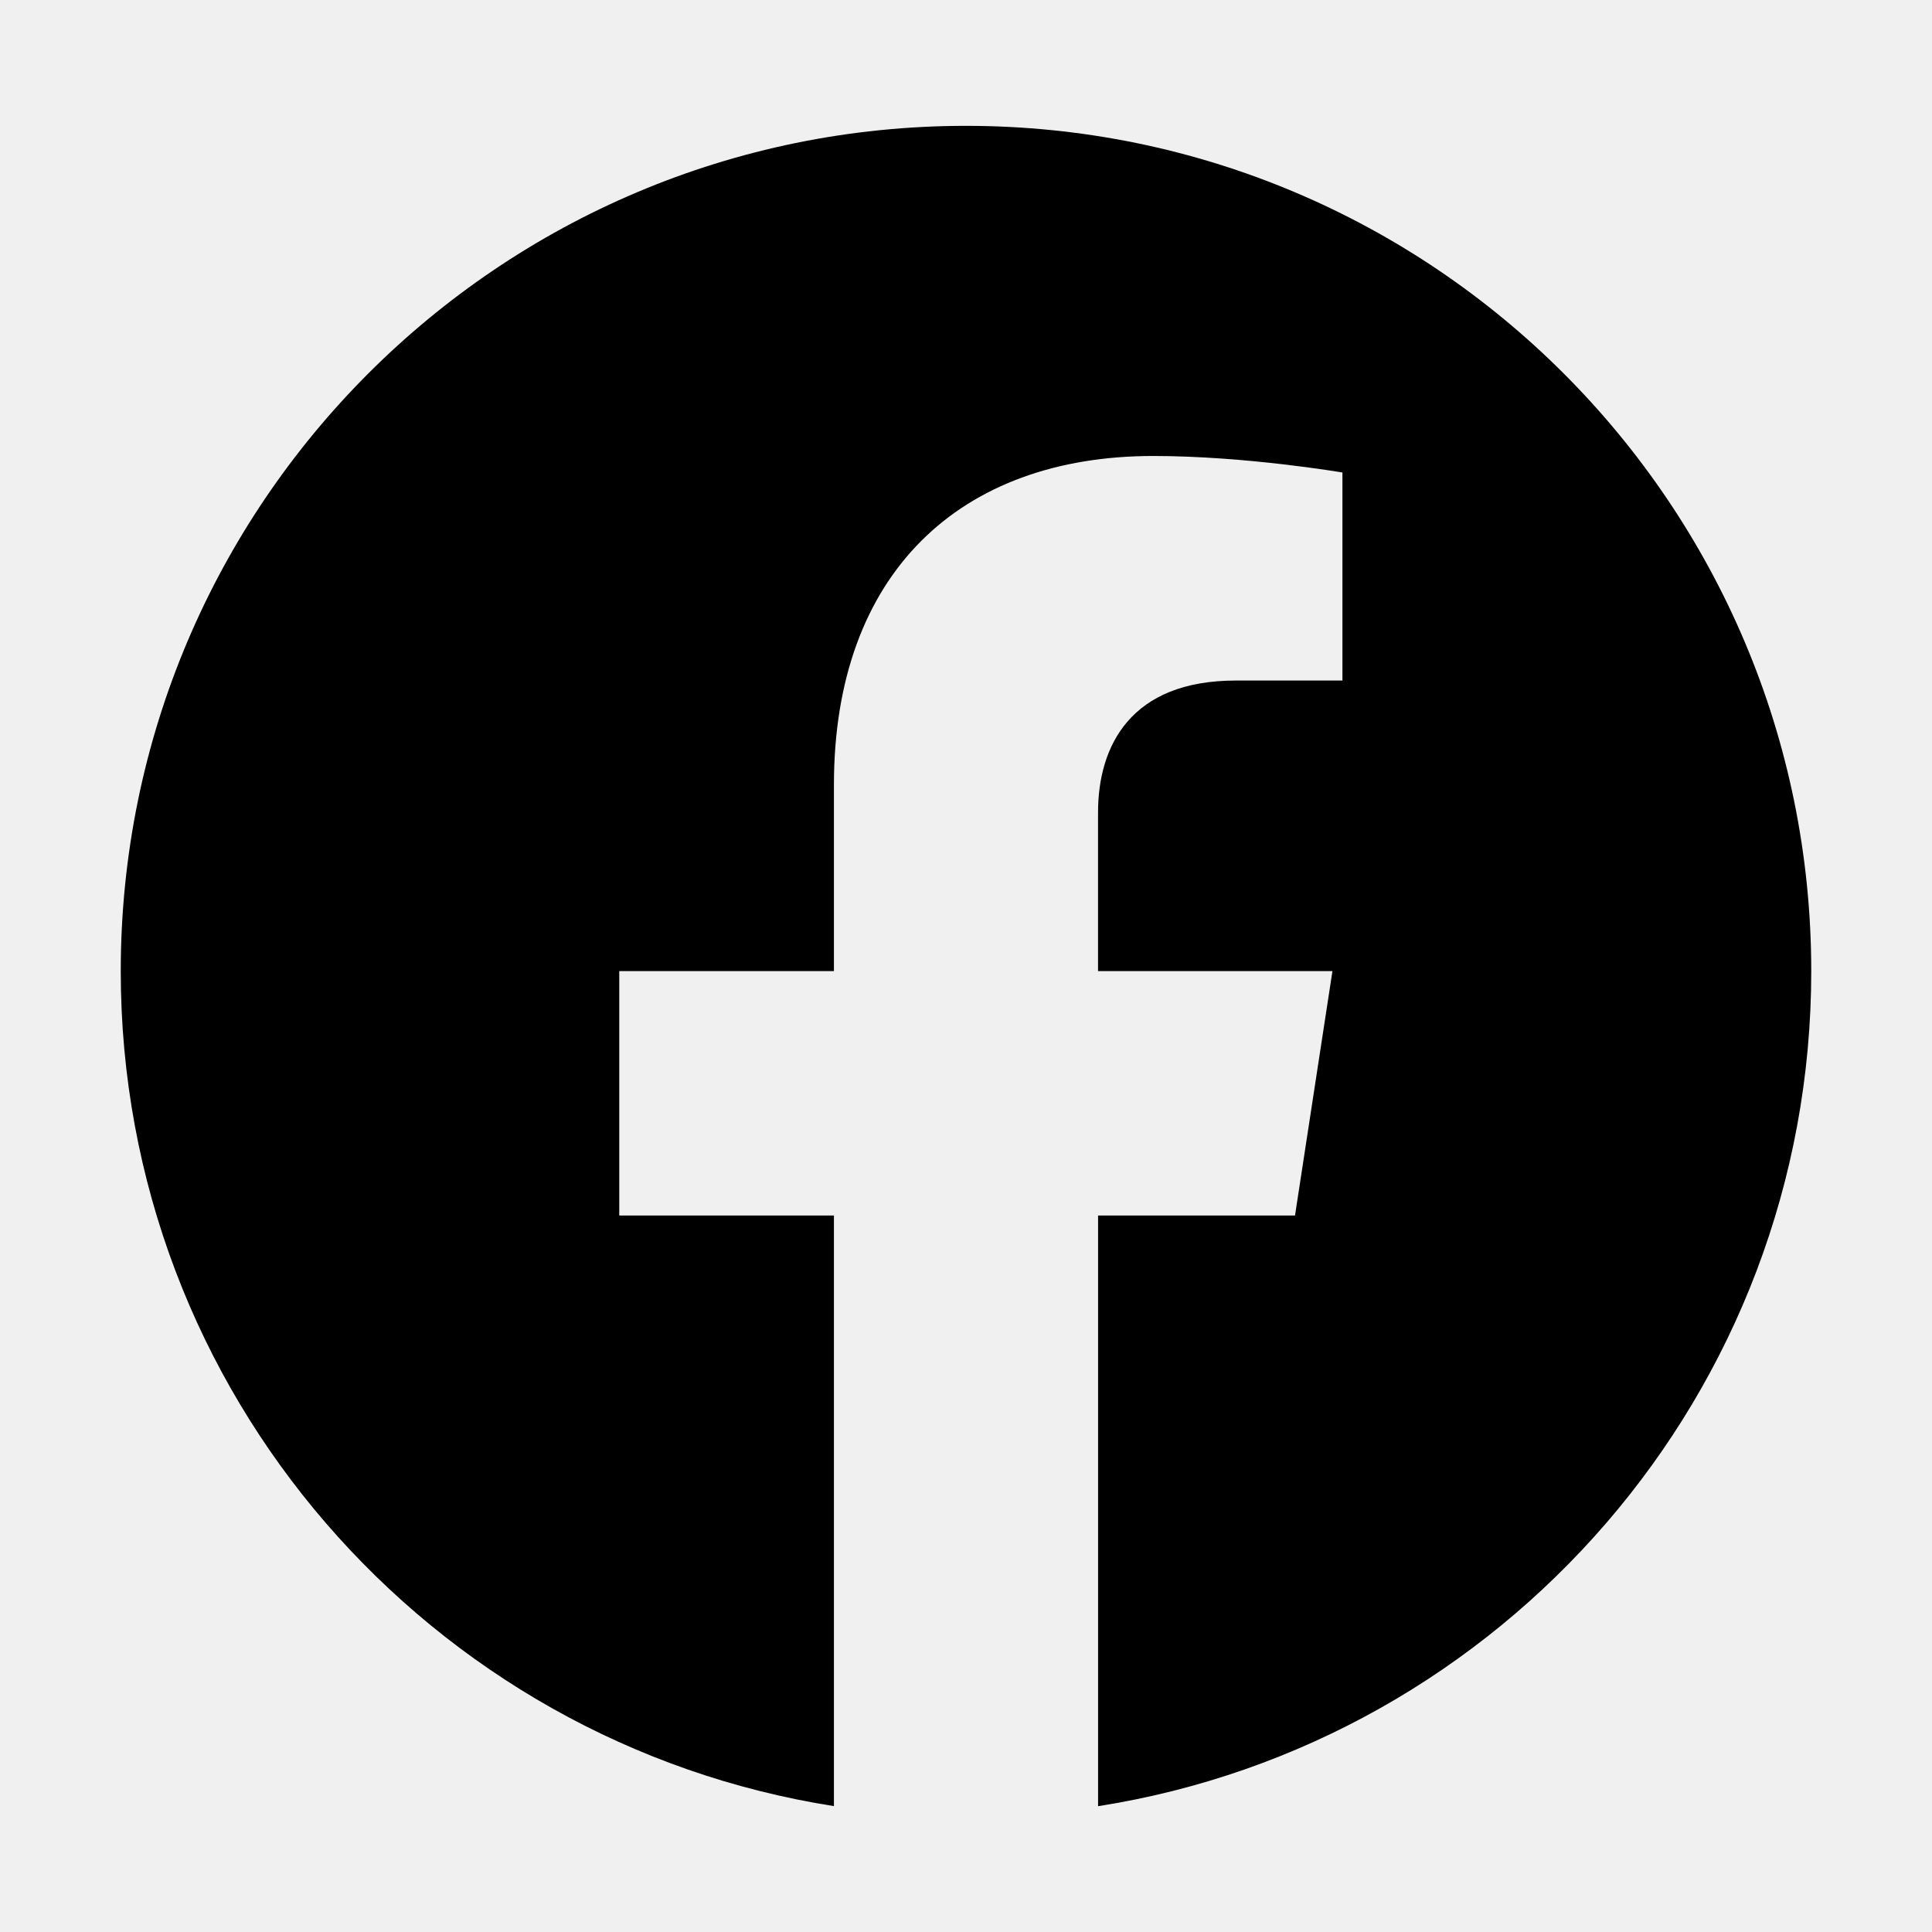
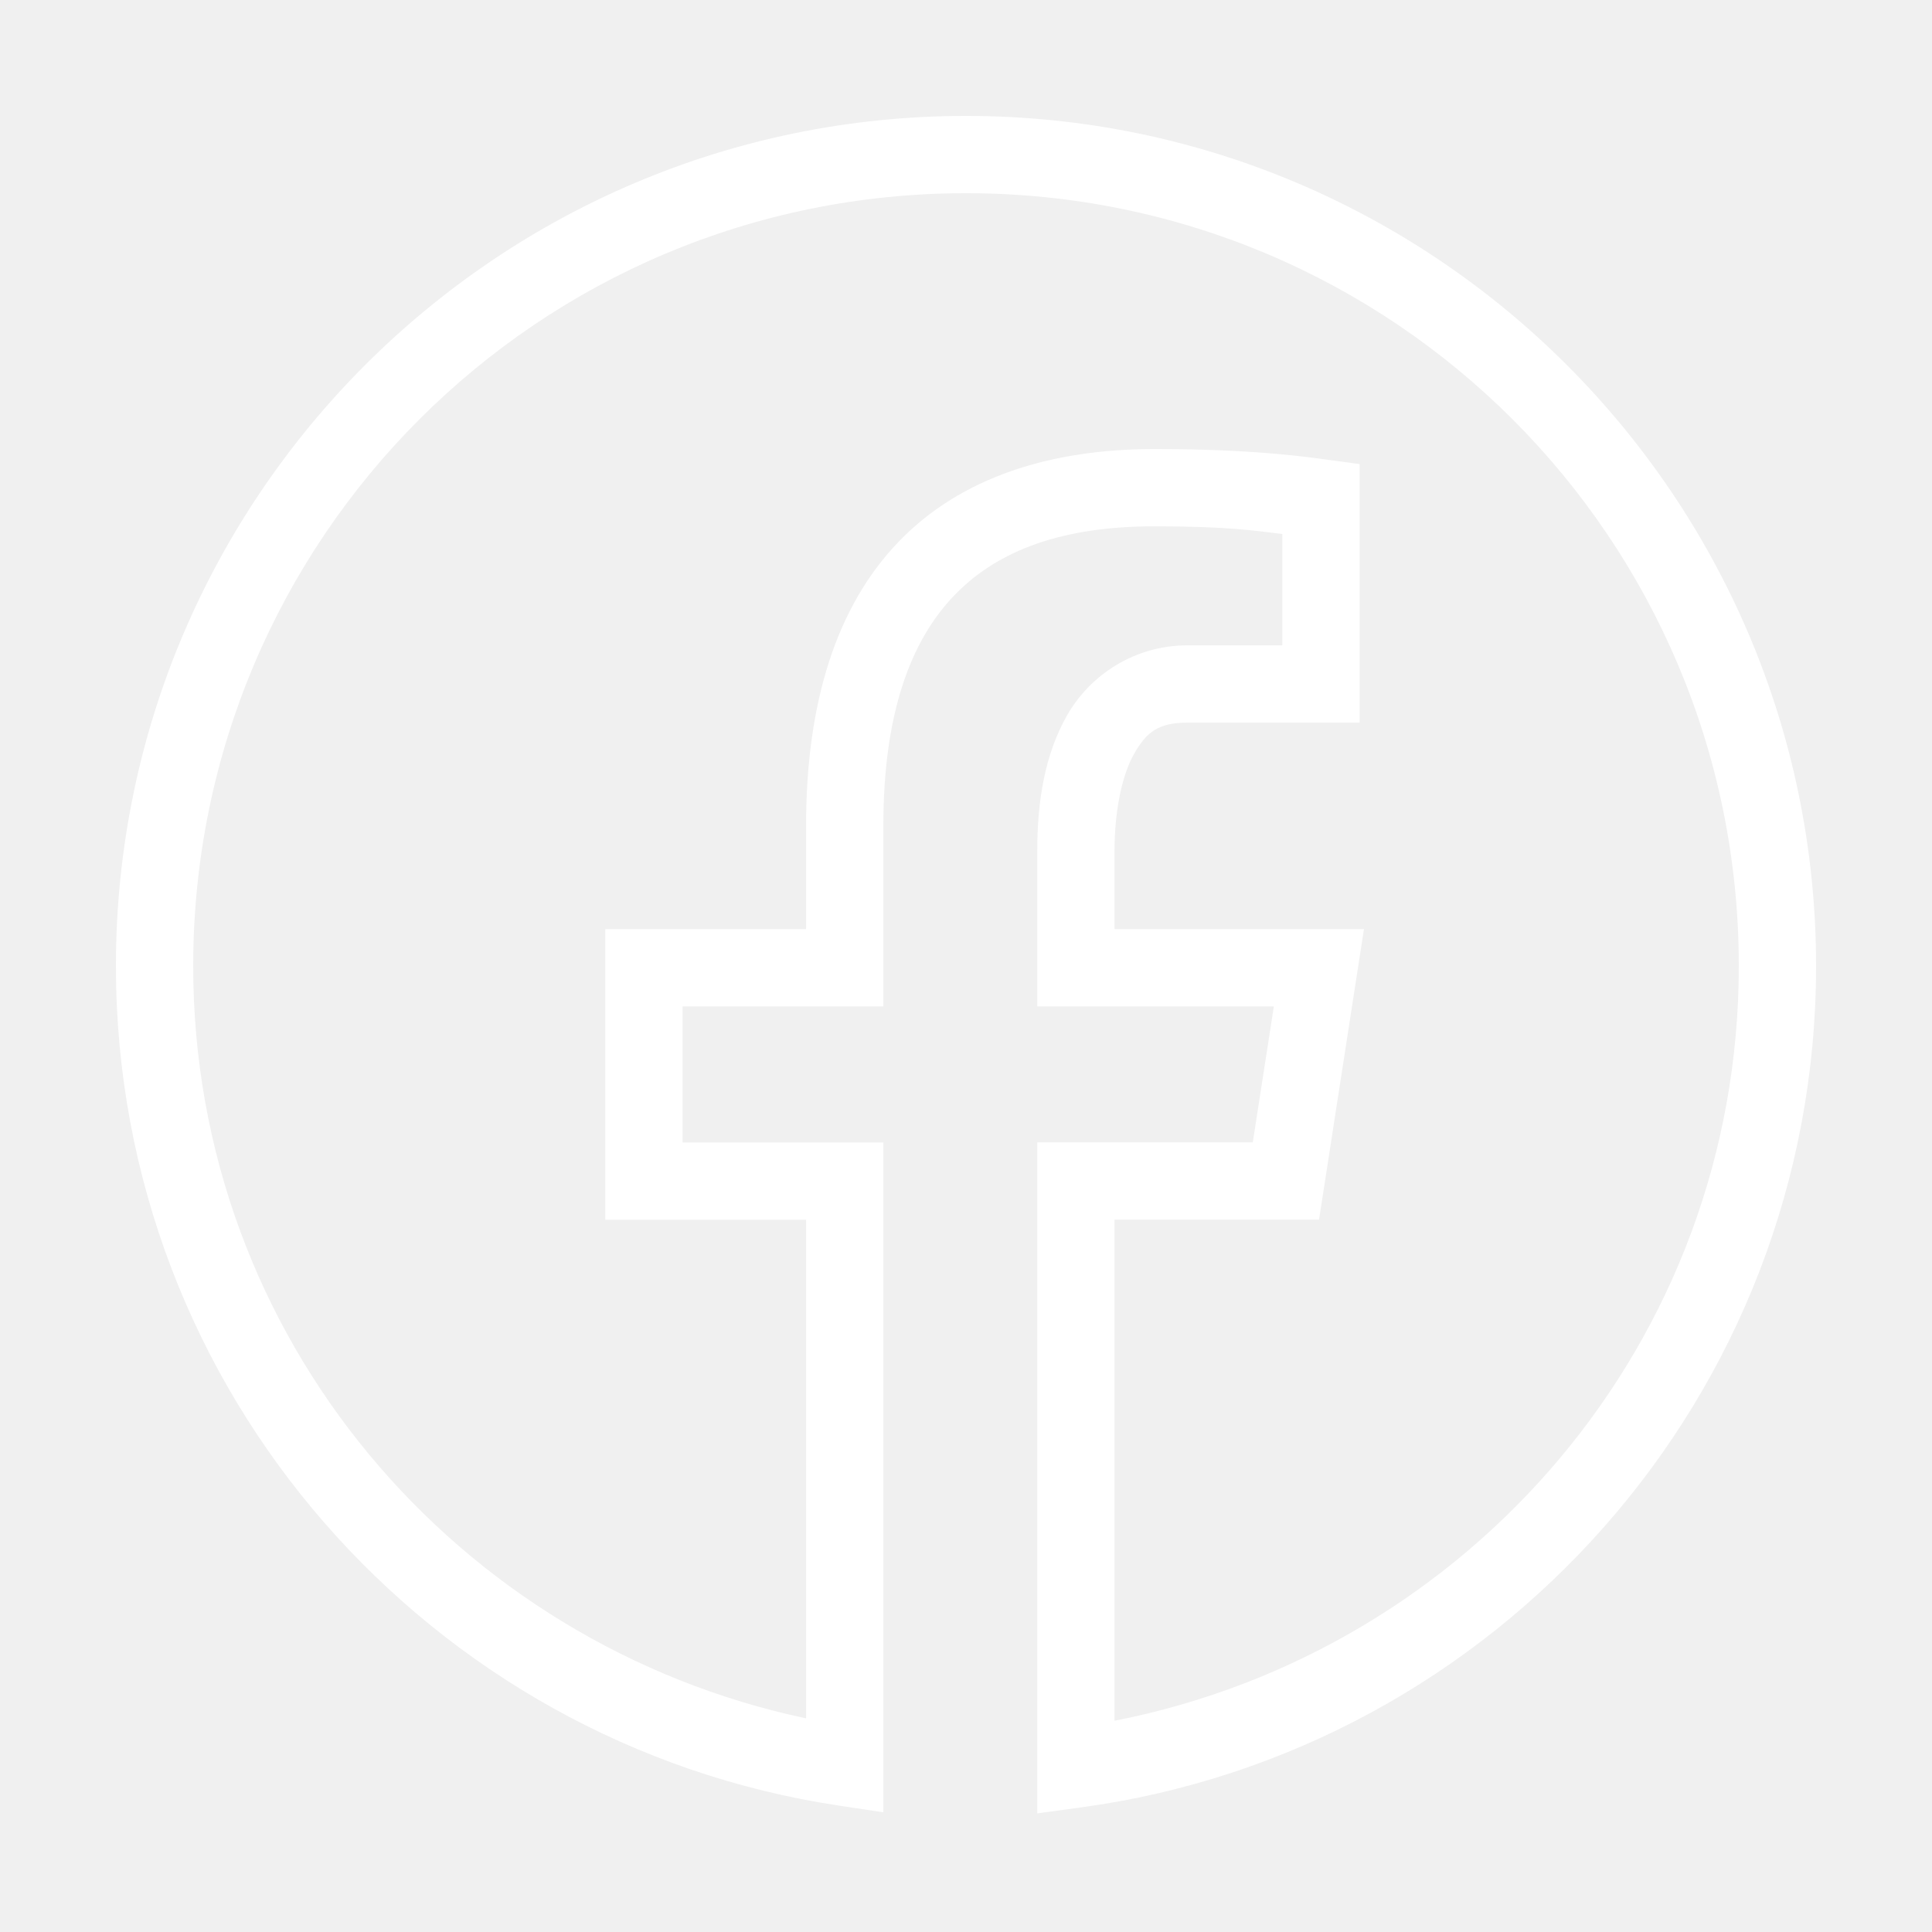
- <svg xmlns="http://www.w3.org/2000/svg" data-name="Layer 1" id="Layer_1" viewBox="0 0 512 512">
-   <path d="M480,257.35c0-123.7-100.3-224-224-224s-224,100.3-224,224c0,111.8,81.9,204.47,189,221.29V322.12H164.11V257.35H221V208c0-56.13,33.45-87.16,84.61-87.16,24.51,0,50.15,4.38,50.15,4.38v55.13H327.5c-27.81,0-36.51,17.26-36.51,35v42h62.12l-9.92,64.77H291V478.66C398.1,461.85,480,369.18,480,257.35Z" fill-rule="evenodd" />
+ <svg xmlns="http://www.w3.org/2000/svg" fill="#FFFFFF" viewBox="0 0 50 50" width="26px" height="26px">
+   <path d="M 25 3 C 12.862 3 3 12.862 3 25 C 3 36.019 11.128 45.138 21.713 46.729 L 22.861 46.902 L 22.861 29.566 L 17.664 29.566 L 17.664 26.047 L 22.861 26.047 L 22.861 21.373 C 22.861 18.495 23.552 16.599 24.695 15.41 C 25.839 14.221 27.528 13.621 29.879 13.621 C 31.759 13.621 32.49 13.735 33.186 13.82 L 33.186 16.701 L 30.738 16.701 C 29.35 16.701 28.21 17.476 27.619 18.508 C 27.028 19.54 26.844 20.772 26.844 22.027 L 26.844 26.045 L 32.967 26.045 L 32.422 29.564 L 26.844 29.564 L 26.844 46.93 L 27.979 46.775 C 38.714 45.319 47 36.127 47 25 C 47 12.862 37.138 3 25 3 z M 25 5 C 36.058 5 45 13.942 45 25 C 45 34.73 38.036 42.732 28.844 44.533 L 28.844 31.564 L 34.137 31.564 L 35.299 24.045 L 28.844 24.045 L 28.844 22.027 C 28.844 20.99 29.034 20.06 29.354 19.502 C 29.673 18.944 29.982 18.701 30.738 18.701 L 35.186 18.701 L 35.186 12.01 L 34.318 11.893 C 33.719 11.811 32.349 11.621 29.879 11.621 C 27.176 11.621 24.856 12.357 23.254 14.023 C 21.652 15.689 20.861 18.17 20.861 21.373 L 20.861 24.047 L 15.664 24.047 L 15.664 31.566 L 20.861 31.566 L 20.861 44.471 C 11.817 42.555 5 34.624 5 25 C 5 13.942 13.942 5 25 5 z" />
</svg>
